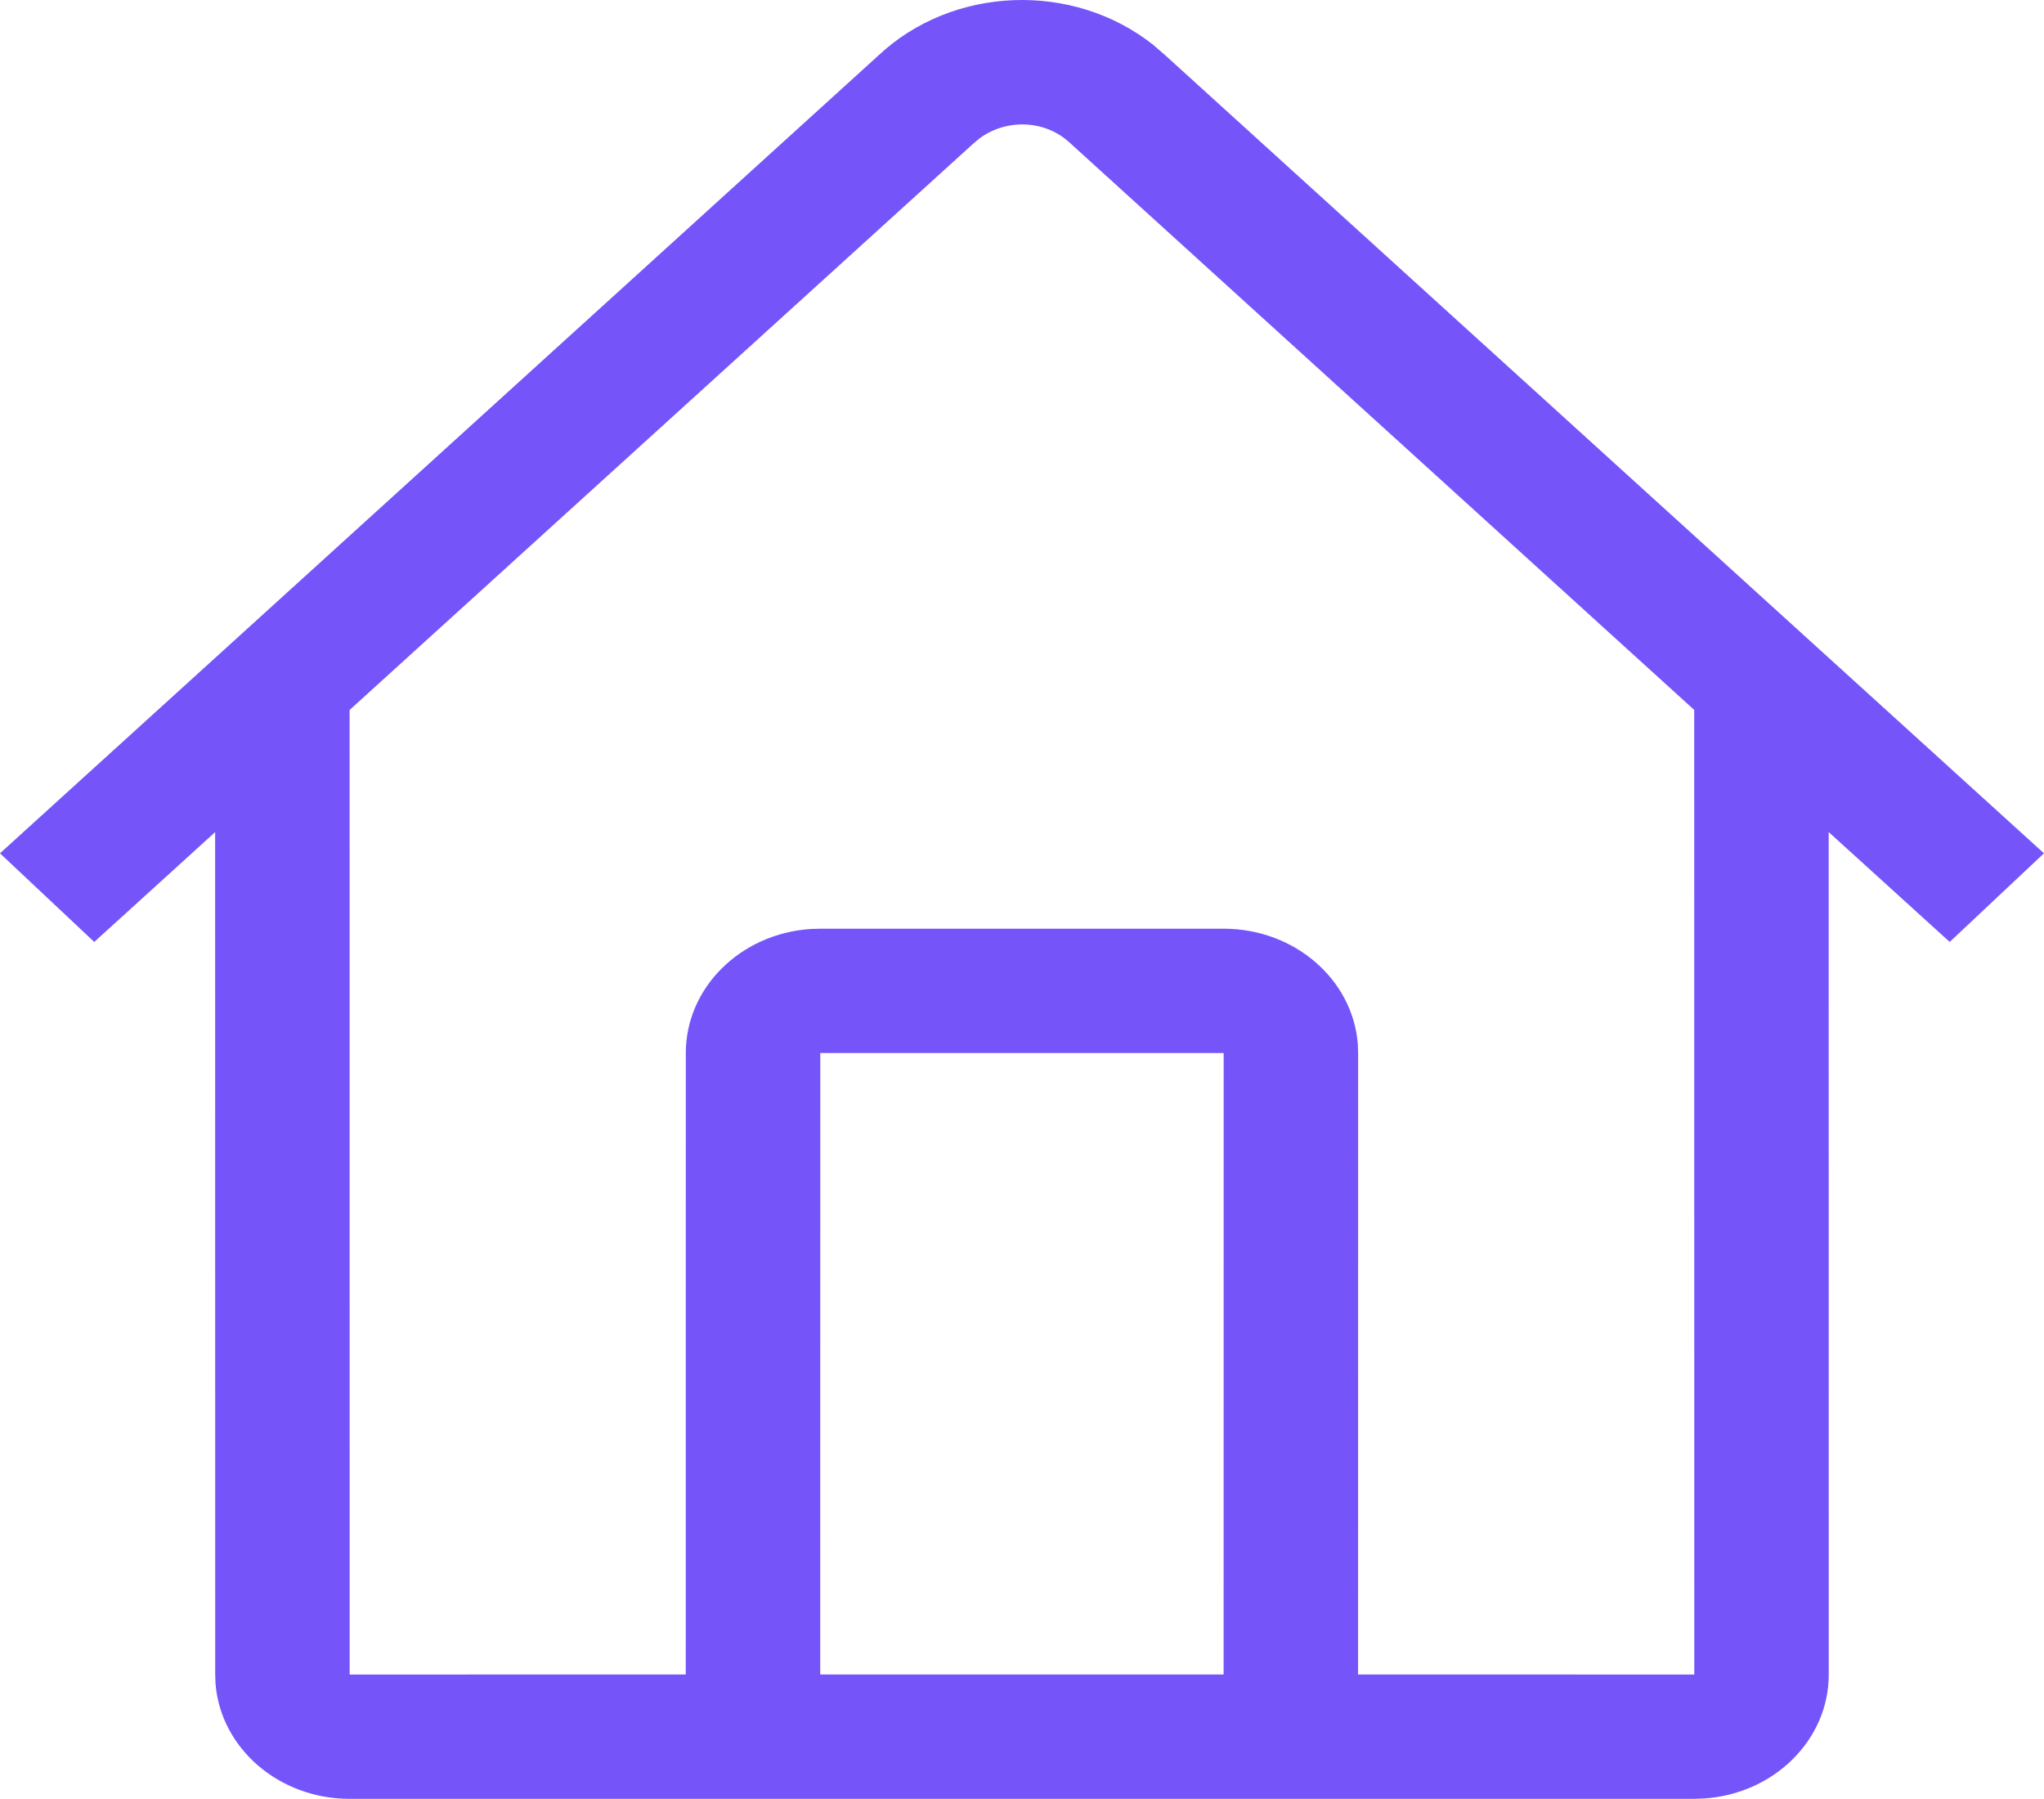
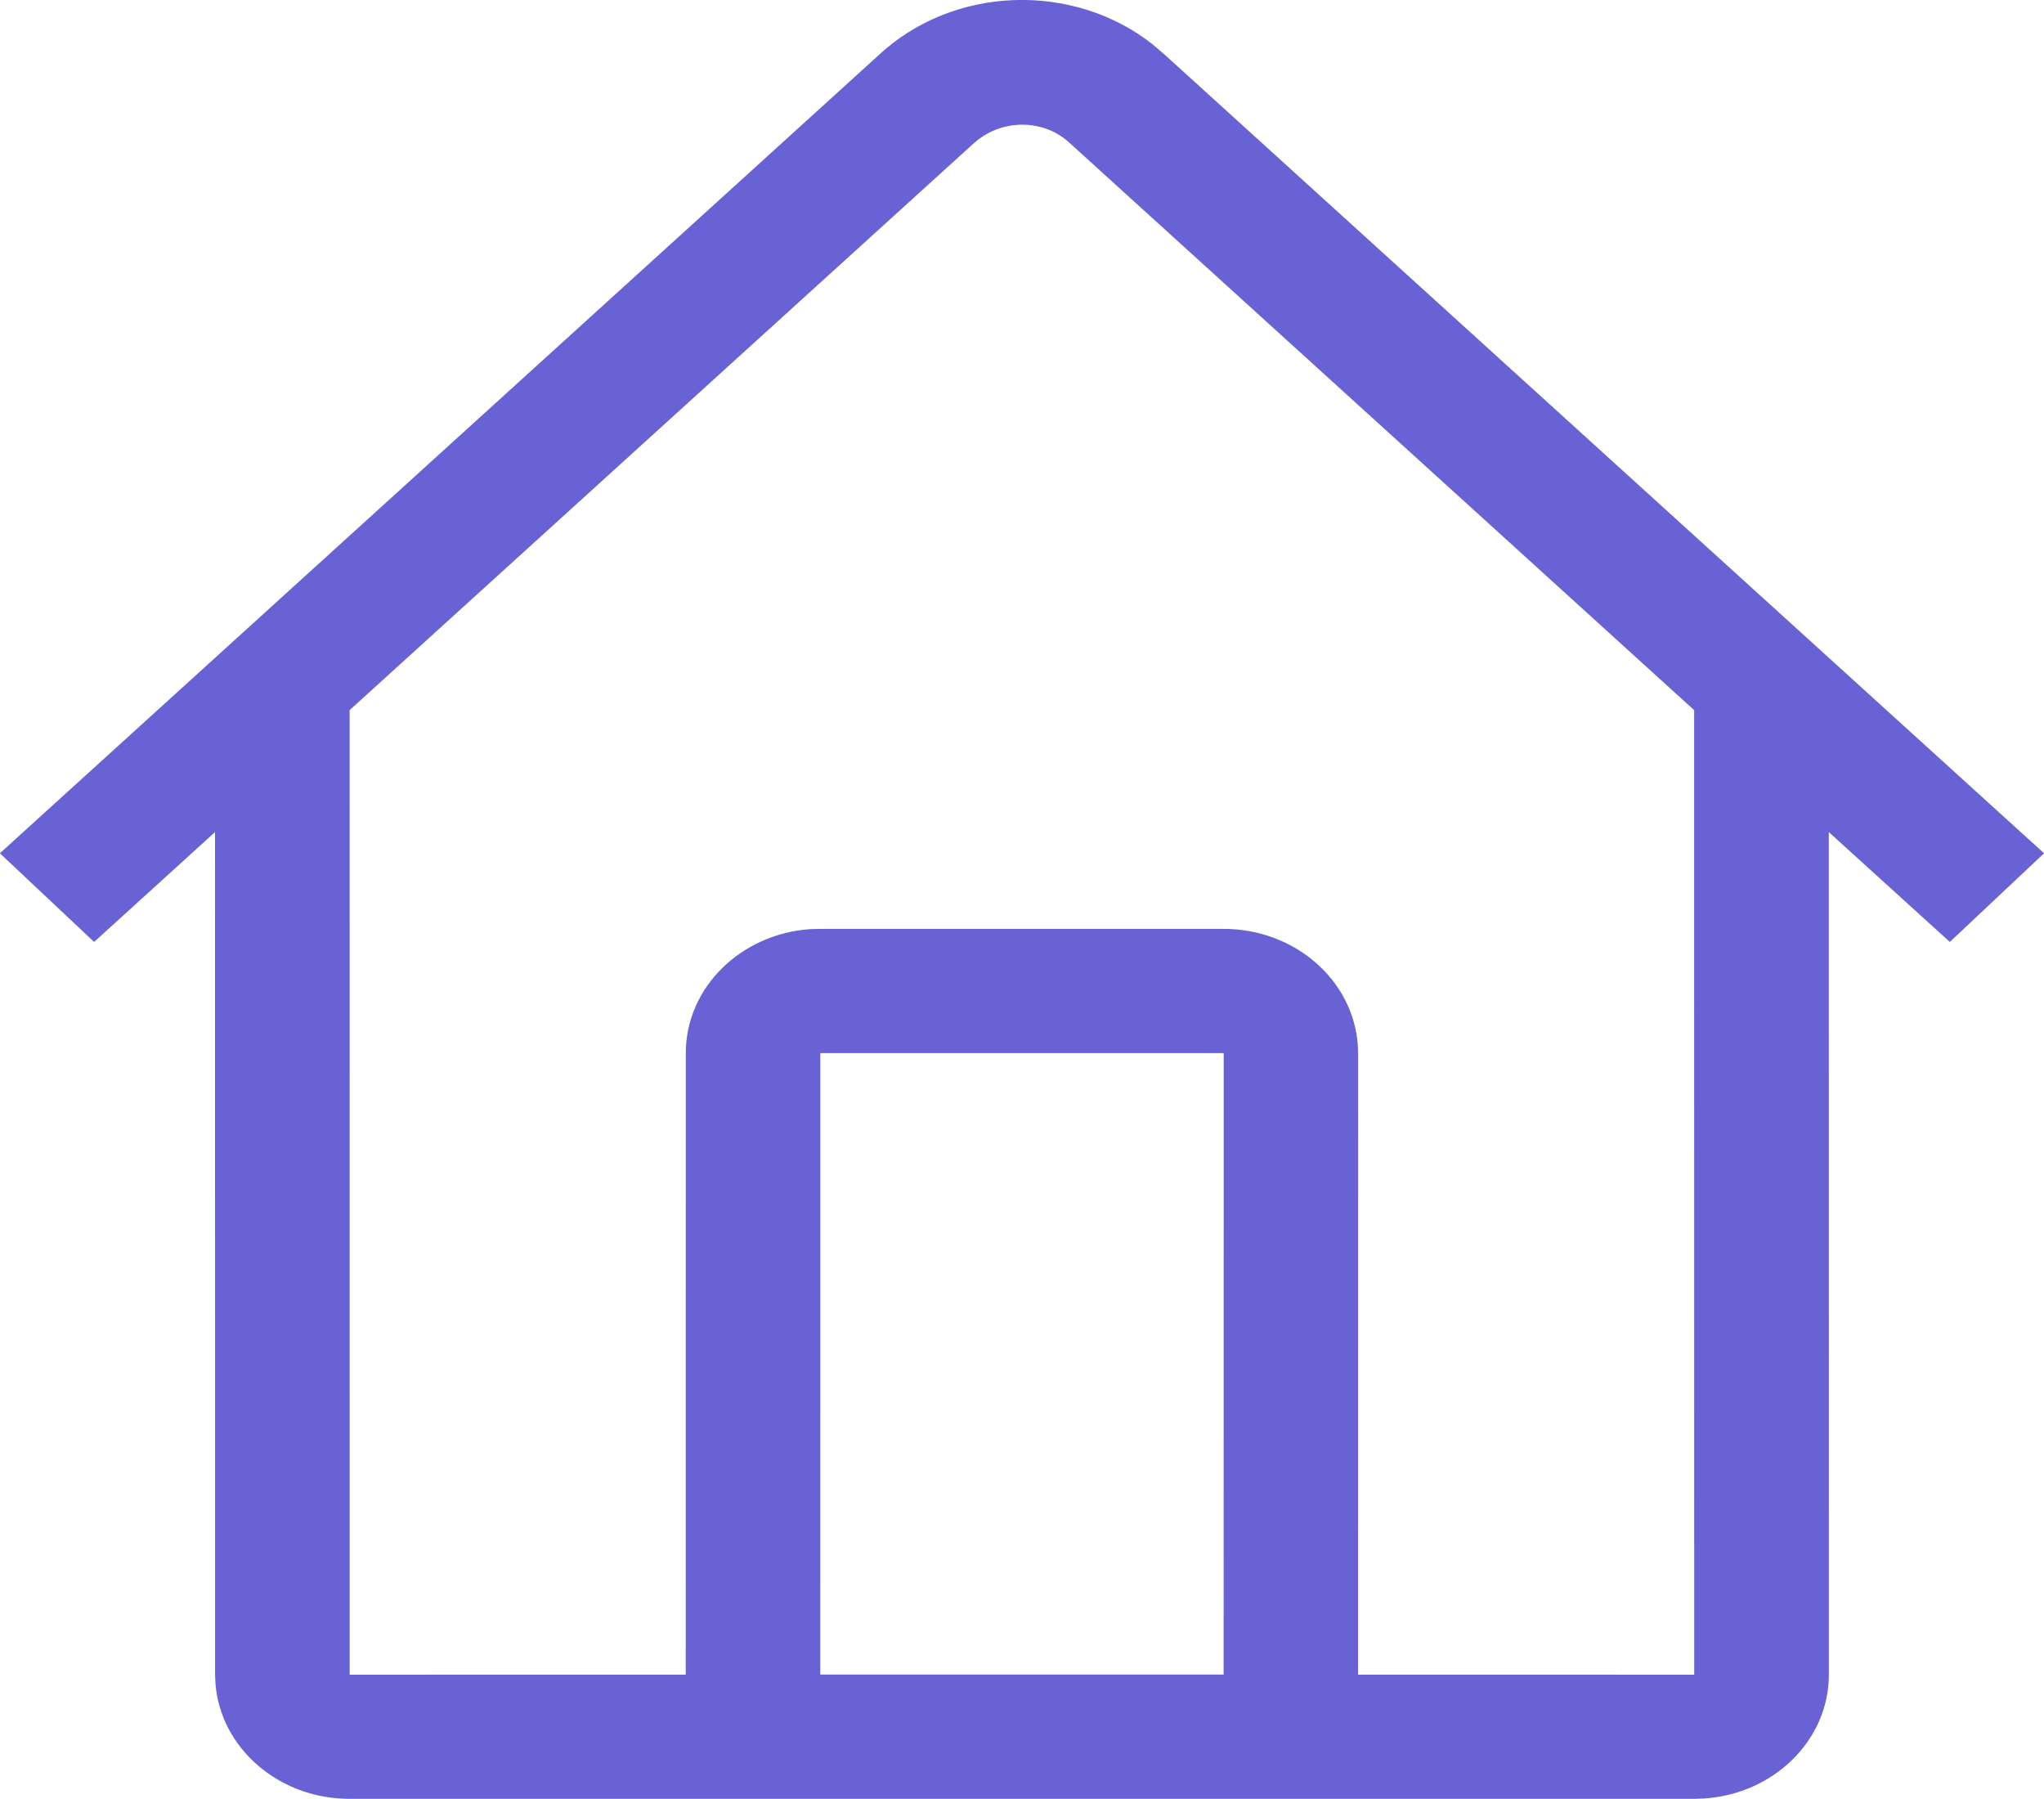
- <svg xmlns="http://www.w3.org/2000/svg" width="15.724mm" height="13.836mm" viewBox="0 0 15.724 13.836" version="1.1" id="svg5" xml:space="preserve">
-   <defs id="defs2">
+ <svg xmlns="http://www.w3.org/2000/svg" width="15.724mm" height="13.836mm" viewBox="0 0 15.724 13.836" version="1.1" id="svg68348" xml:space="preserve">
+   <defs id="defs68345">
    <linearGradient id="linearGradient6508">
      <stop style="stop-color:#ffffff;stop-opacity:1;" offset="0" id="stop6506" />
    </linearGradient>
  </defs>
-   <g id="layer1" transform="translate(-273.1791,-27.04457)">
-     <g id="g8357" transform="translate(0.1355089,-0.2254916)">
-       <g id="g8253">
-         <g style="fill:#7554fa;fill-opacity:1" id="g2469" transform="matrix(0.517194,0,0,0.4780523,269.4232,23.41804)">
-           <path d="M 24.155,8.781 24.33,8.945 37.402,21.787 36,23.213 34.2,21.445 34.201,35 c 0,1.054 -0.816,1.918 -1.851,1.994 L 32.201,37 h -20 c -1.054,0 -1.918,-0.816 -1.995,-1.851 L 10.201,35 10.2,21.446 8.402,23.213 7,21.787 20.058,8.958 c 1.113,-1.136 2.908,-1.199 4.097,-0.177 z M 21.569,10.285 21.473,10.372 12.2,19.481 12.201,35 17.2,34.999 17.201,25 c 0,-1.054 0.816,-1.918 1.851,-1.995 L 19.201,23 h 6 c 1.054,0 1.918,0.816 1.995,1.851 L 27.201,25 27.2,34.999 32.201,35 32.2,19.48 22.901,10.344 C 22.537,9.987 21.969,9.965 21.569,10.285 Z M 25.201,25 h -6 L 19.2,34.999 h 6 z" fill="#3c3c3c" id="path2460" style="fill:#7554fa;fill-opacity:1" />
-         </g>
-       </g>
-     </g>
+   <g id="layer1" transform="translate(-51.28642,-122.705)">
+     <path d="m 60.159,123.051 0.091,0.078 6.761,6.139 -0.725,0.682 -0.931,-0.845 5.18e-4,6.48 c 0,0.504 -0.422,0.917 -0.957,0.953 l -0.077,0.003 H 53.976 c -0.545,0 -0.992,-0.39 -1.032,-0.885 l -0.003,-0.071 -5.17e-4,-6.48 -0.93,0.845 -0.725,-0.682 6.754,-6.133 c 0.576,-0.543 1.504,-0.573 2.119,-0.085 z m -1.337,0.719 -0.05,0.042 -4.796,4.355 5.17e-4,7.419 2.585,-4.8e-4 5.18e-4,-4.78 c 0,-0.504 0.422,-0.917 0.957,-0.954 l 0.077,-0.002 h 3.103 c 0.545,0 0.992,0.39 1.032,0.885 l 0.003,0.071 -5.17e-4,4.78 2.586,4.8e-4 -5.31e-4,-7.419 -4.809,-4.367 c -0.188,-0.171 -0.482,-0.181 -0.689,-0.028 z m 1.878,7.035 h -3.103 l -5.17e-4,4.78 h 3.103 z" fill="#3c3c3c" id="path2460" style="fill:#6962d5;fill-opacity:1;stroke-width:0.497" />
  </g>
</svg>
